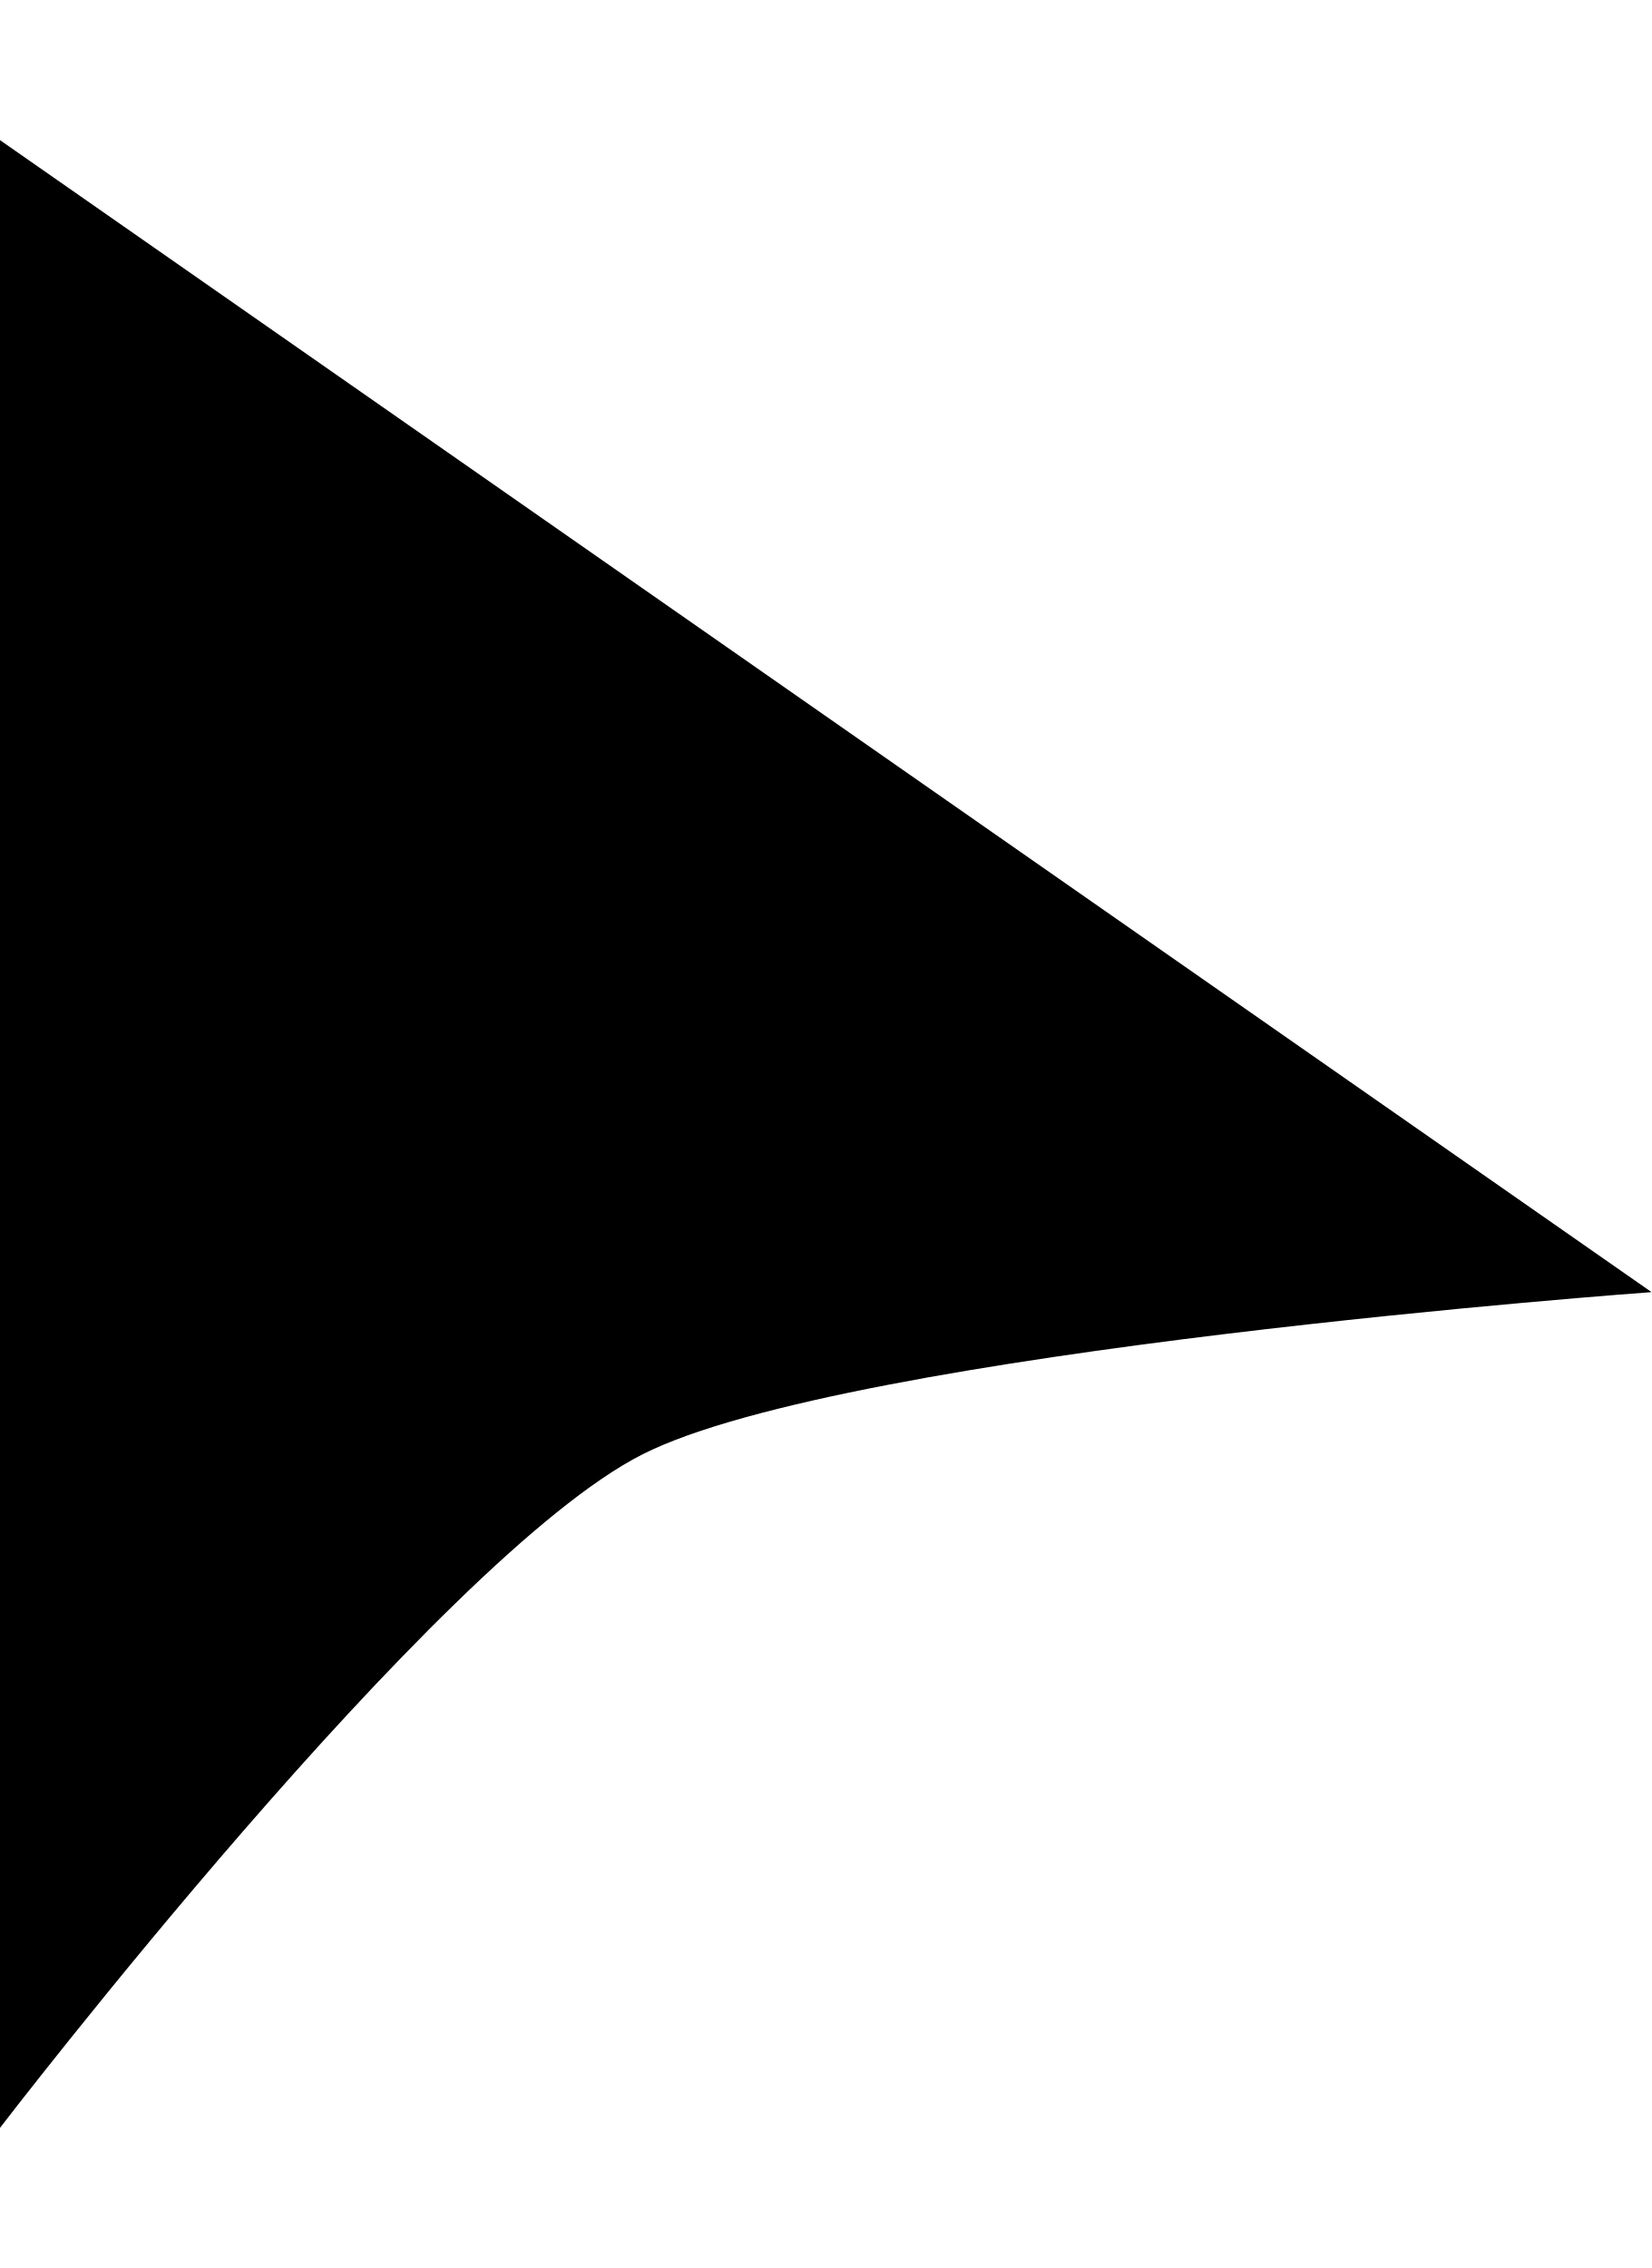
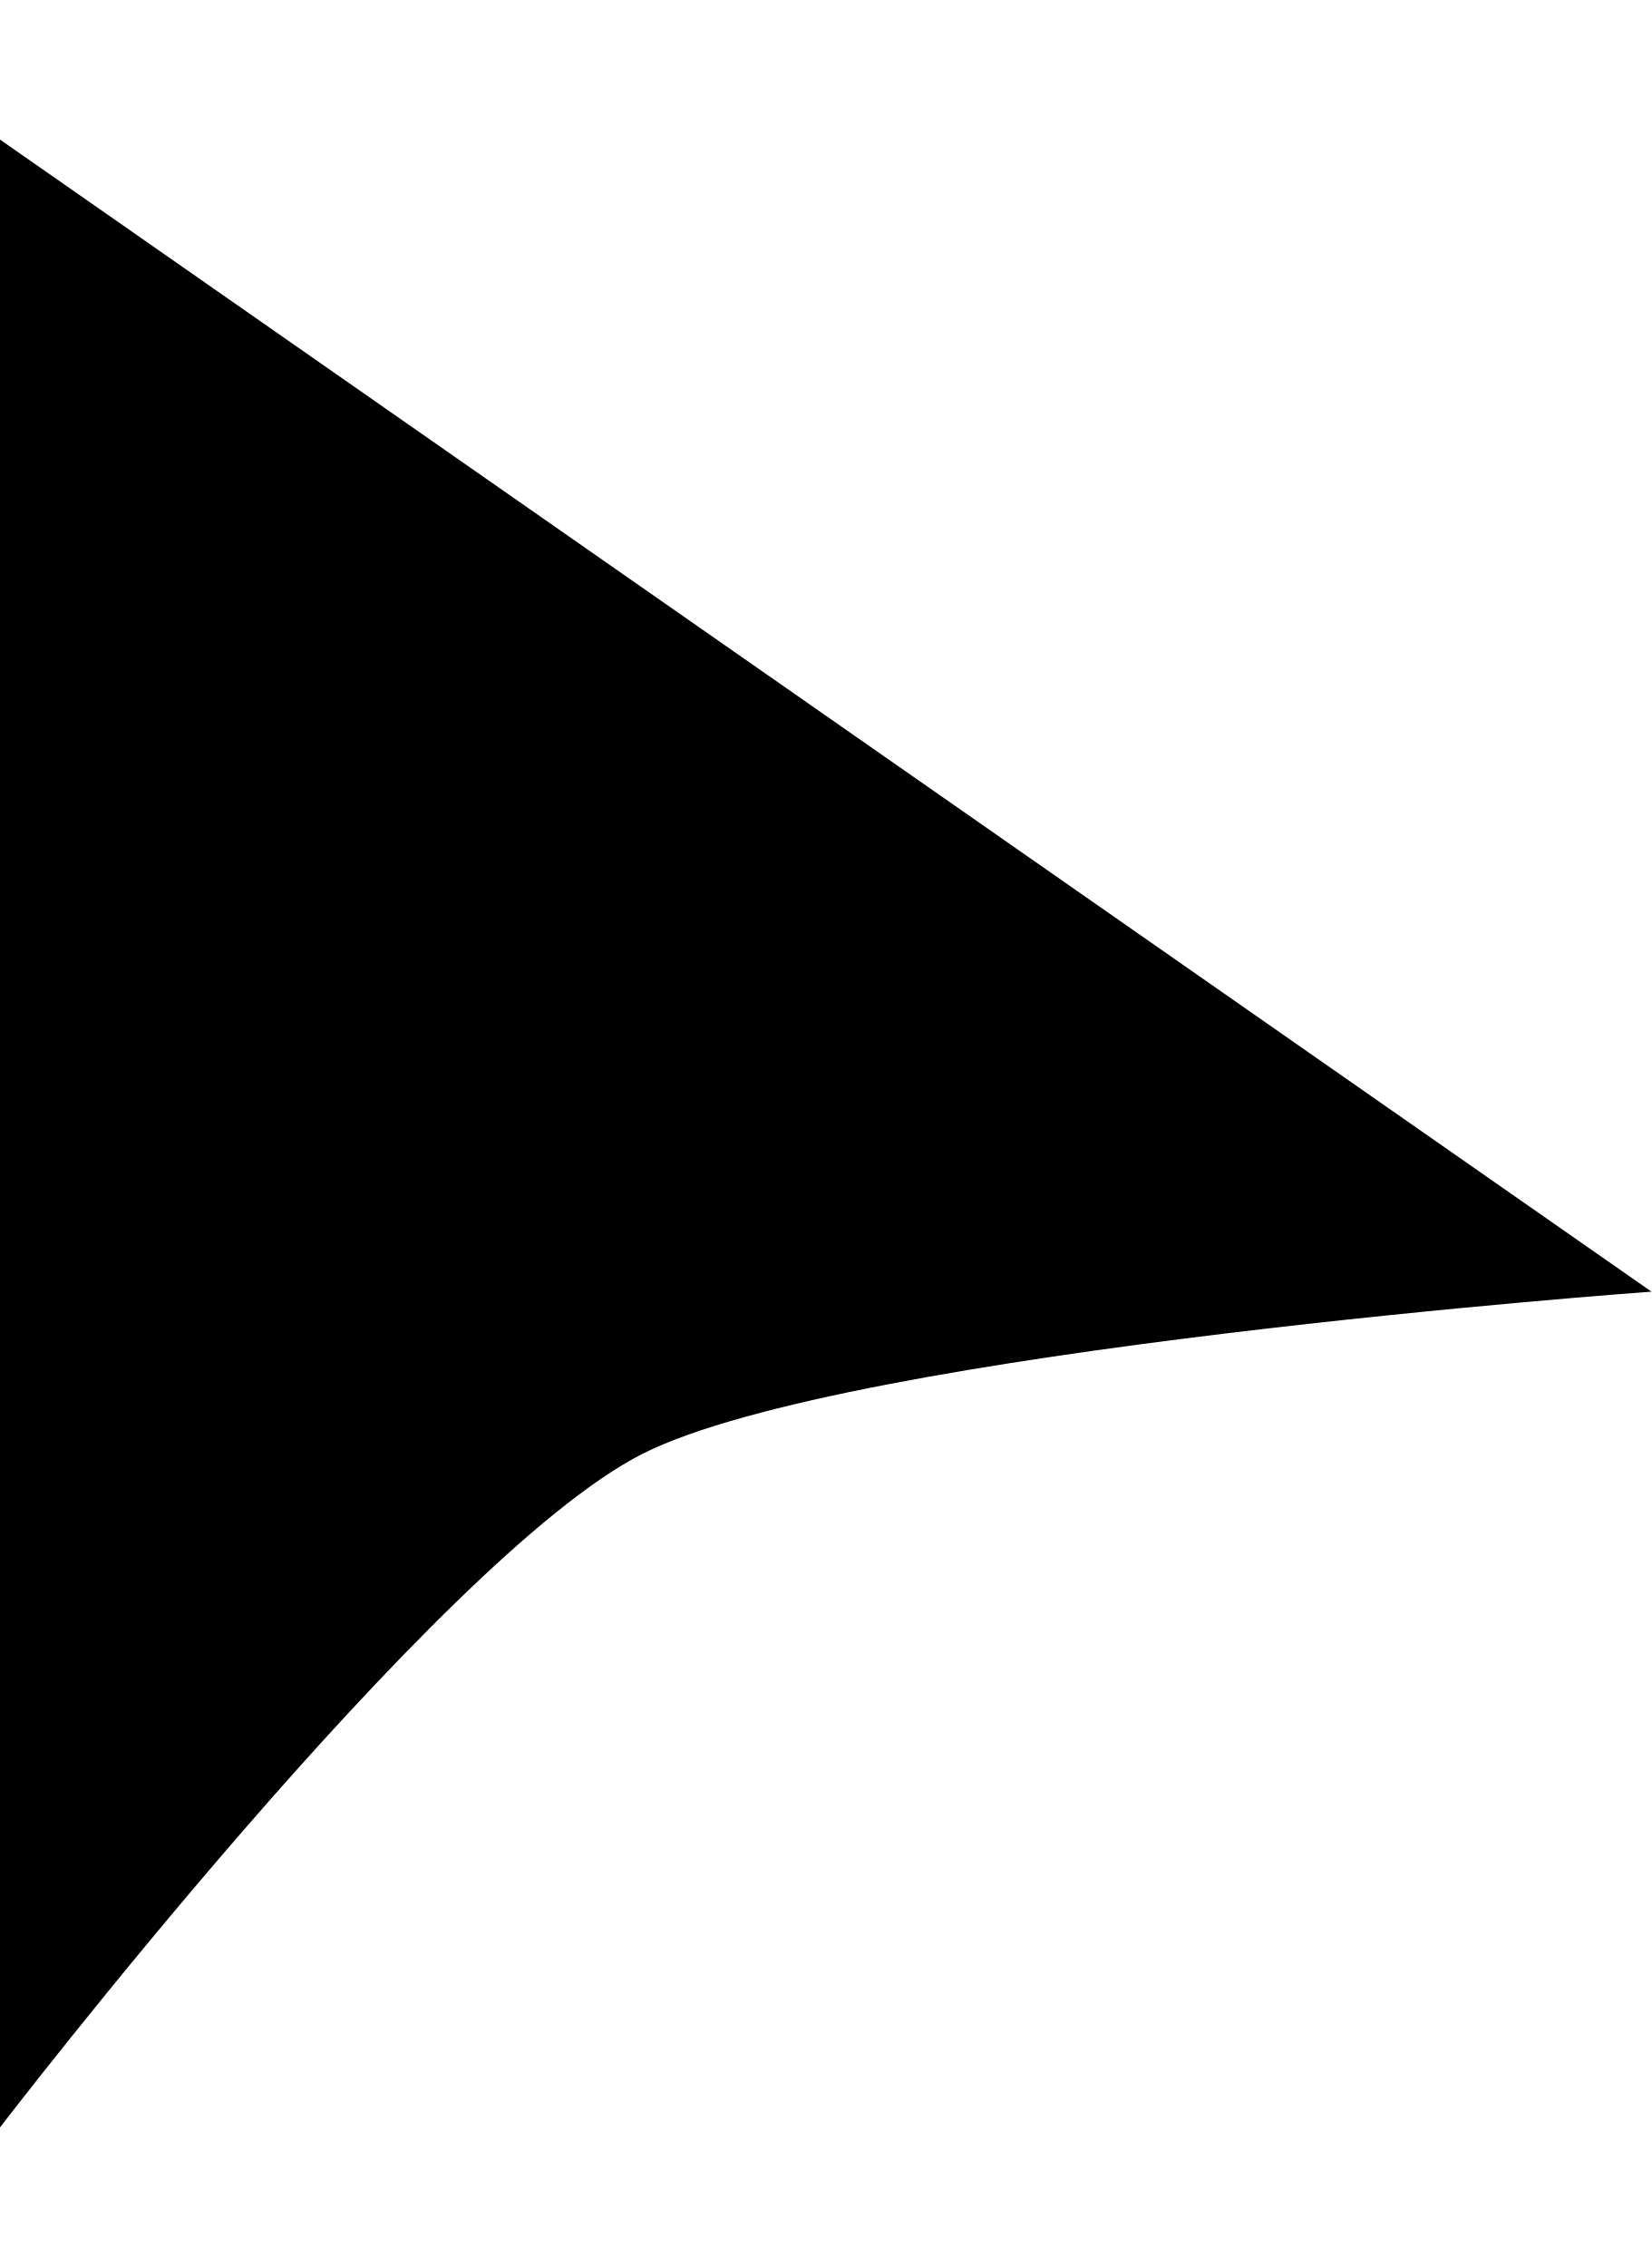
- <svg xmlns="http://www.w3.org/2000/svg" width="20.39" height="28" viewBox="0 0 37.39 45">
+ <svg xmlns="http://www.w3.org/2000/svg" width="20.4" height="28" viewBox="0 0 37.39 45">
  <g id="Layer_2" data-name="Layer 2">
    <g id="Layer_1-2" data-name="Layer 1">
      <path d="M0,0V45S9.88,32.11,14.55,29.75s22.84-3.67,22.84-3.67Z" />
    </g>
  </g>
</svg>
